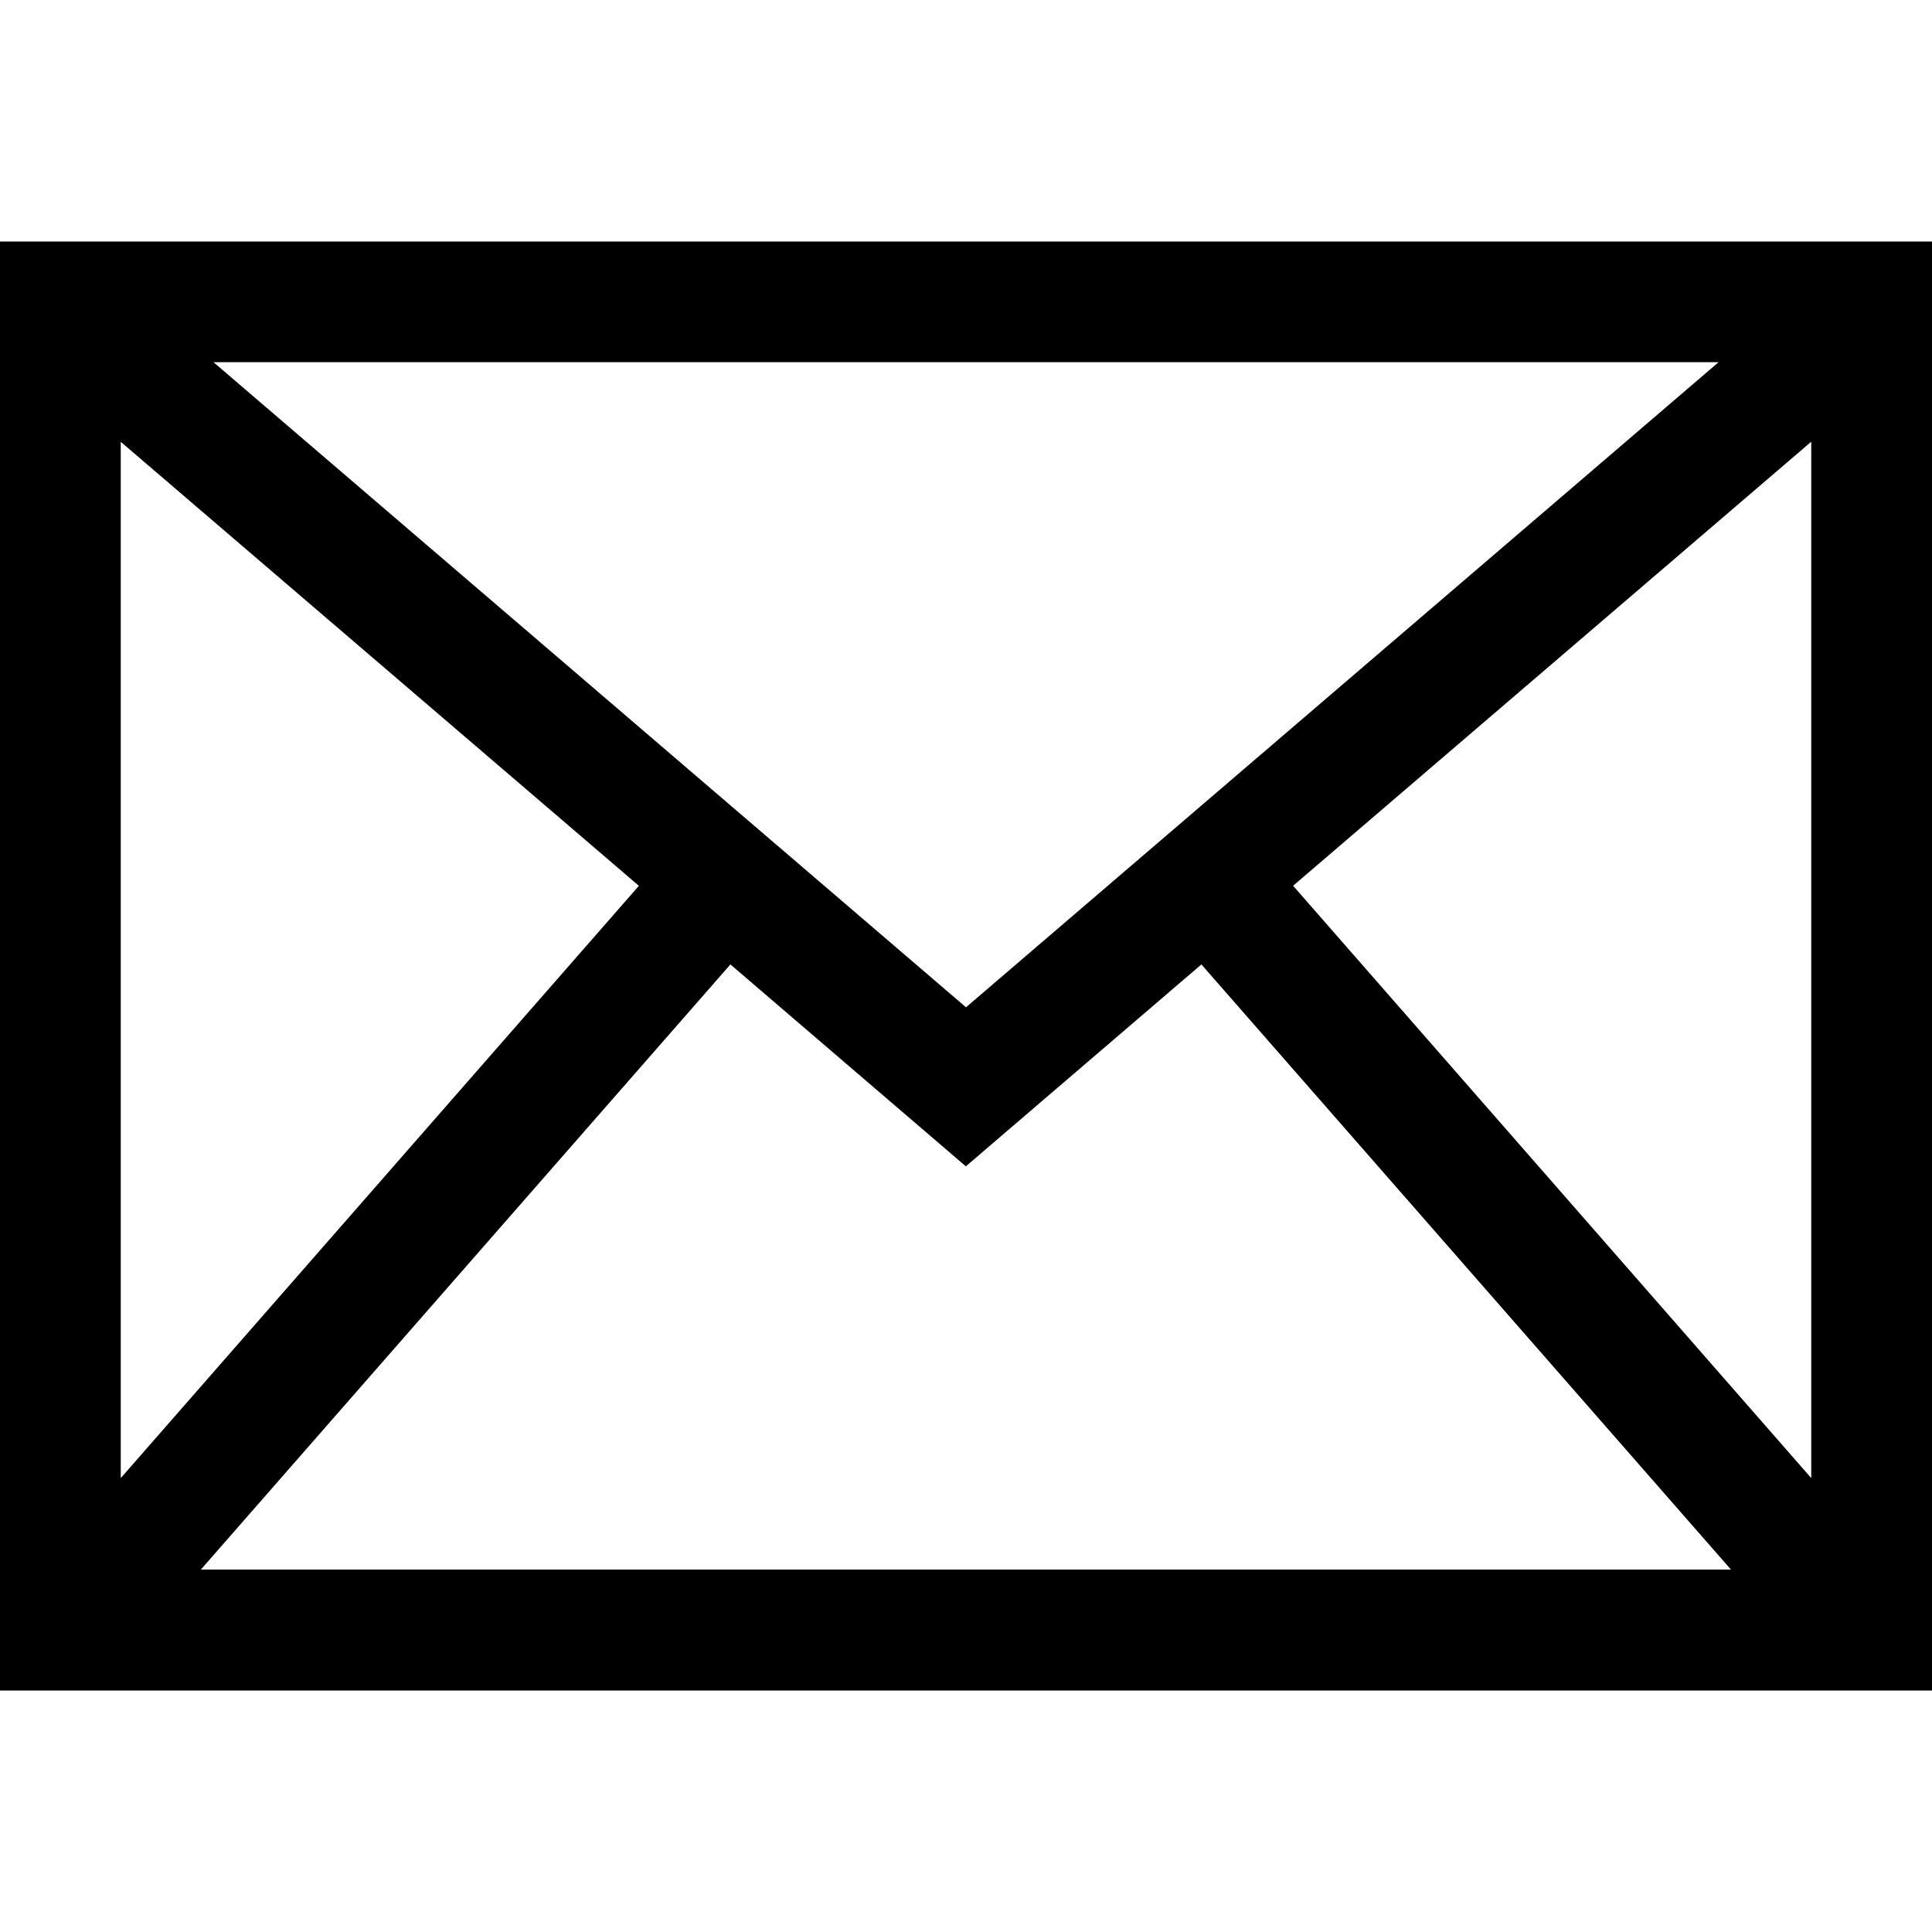
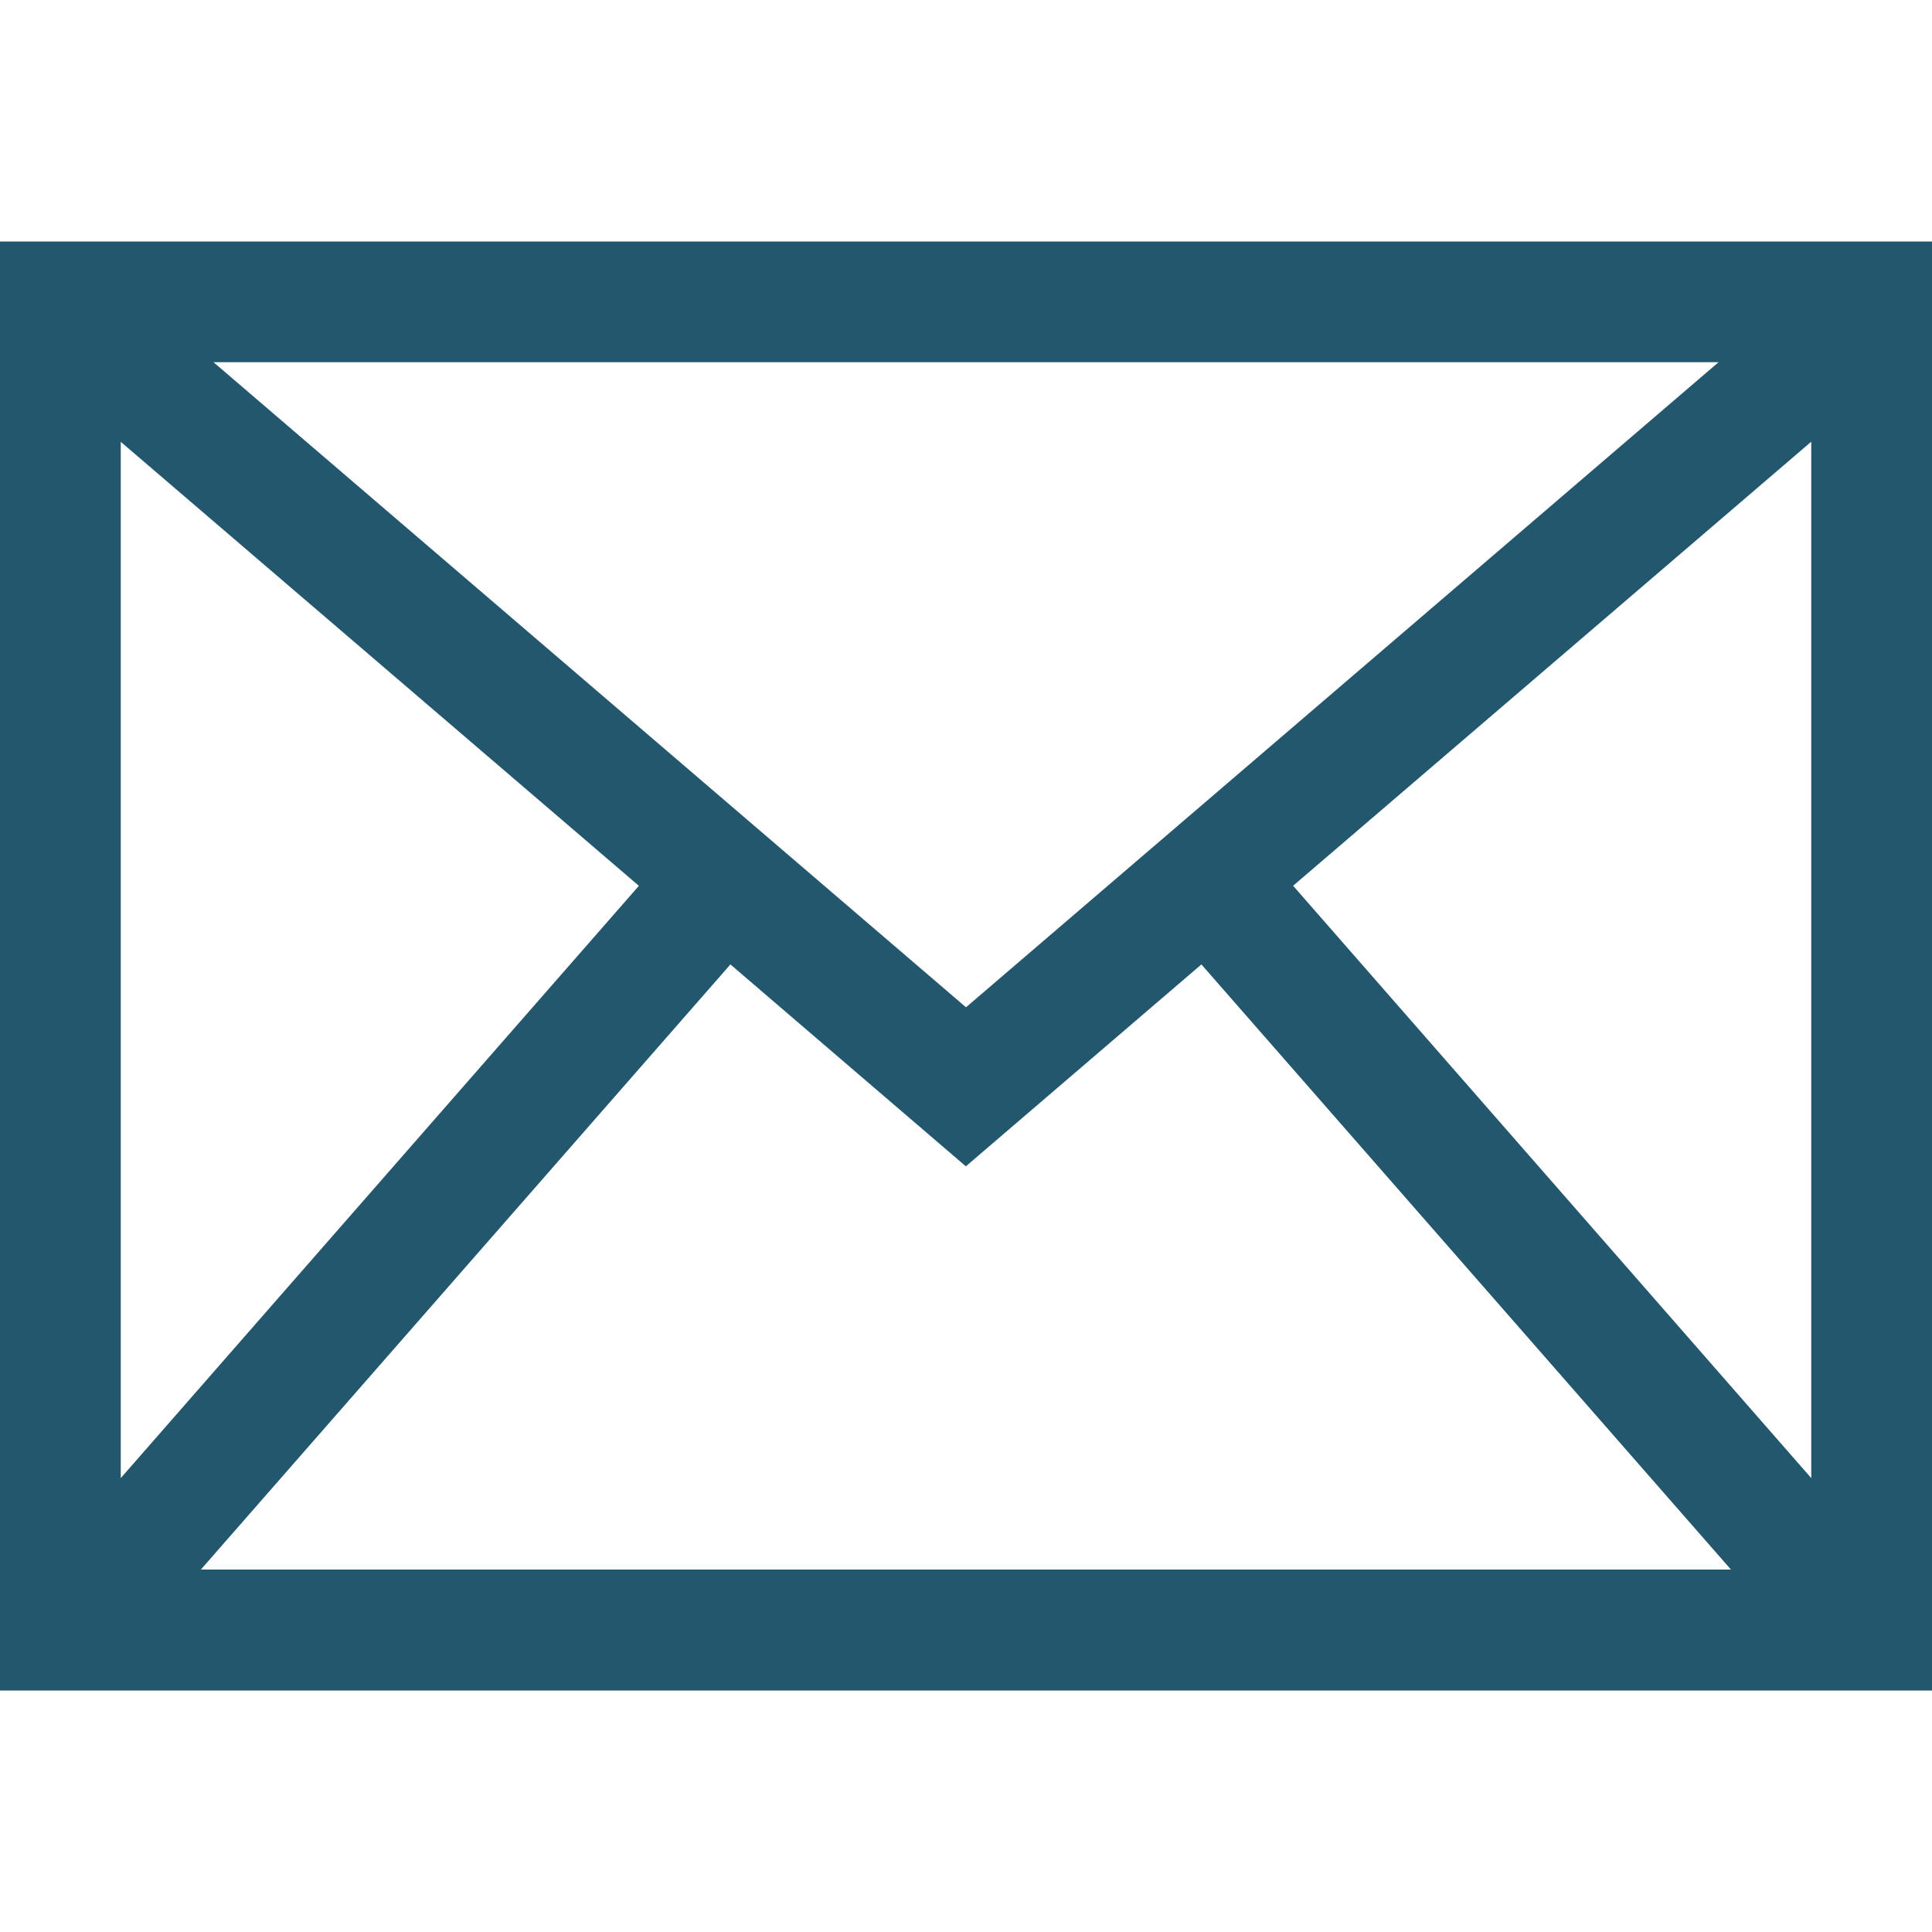
<svg xmlns="http://www.w3.org/2000/svg" height="32px" id="Layer_1" style="enable-background:new 0 0 32 32;" version="1.1" viewBox="0 0 32 32" width="32px" xml:space="preserve">
  <g transform="translate(288 240)">
-     <path d="M-288-236v24h32v-24H-288z M-272-223.316l-12.464-10.685h24.929L-272-223.316z M-272-220.684l3.899-3.342l8.771,10.023   h-25.343l8.771-10.023l3.897,3.342H-272z M-258-215.518l-8.582-9.811l8.582-7.355V-215.518z M-277.418-225.328l-8.582,9.81v-17.164   L-277.418-225.328z" />
+     <path d="M-288-236v24h32v-24H-288z M-272-223.316l-12.464-10.685h24.929L-272-223.316z M-272-220.684l3.899-3.342l8.771,10.023   h-25.343l8.771-10.023l3.897,3.342H-272z M-258-215.518l-8.582-9.811l8.582-7.355V-215.518z M-277.418-225.328l-8.582,9.81v-17.164   L-277.418-225.328z" fill="#0b455ee6" />
  </g>
</svg>
